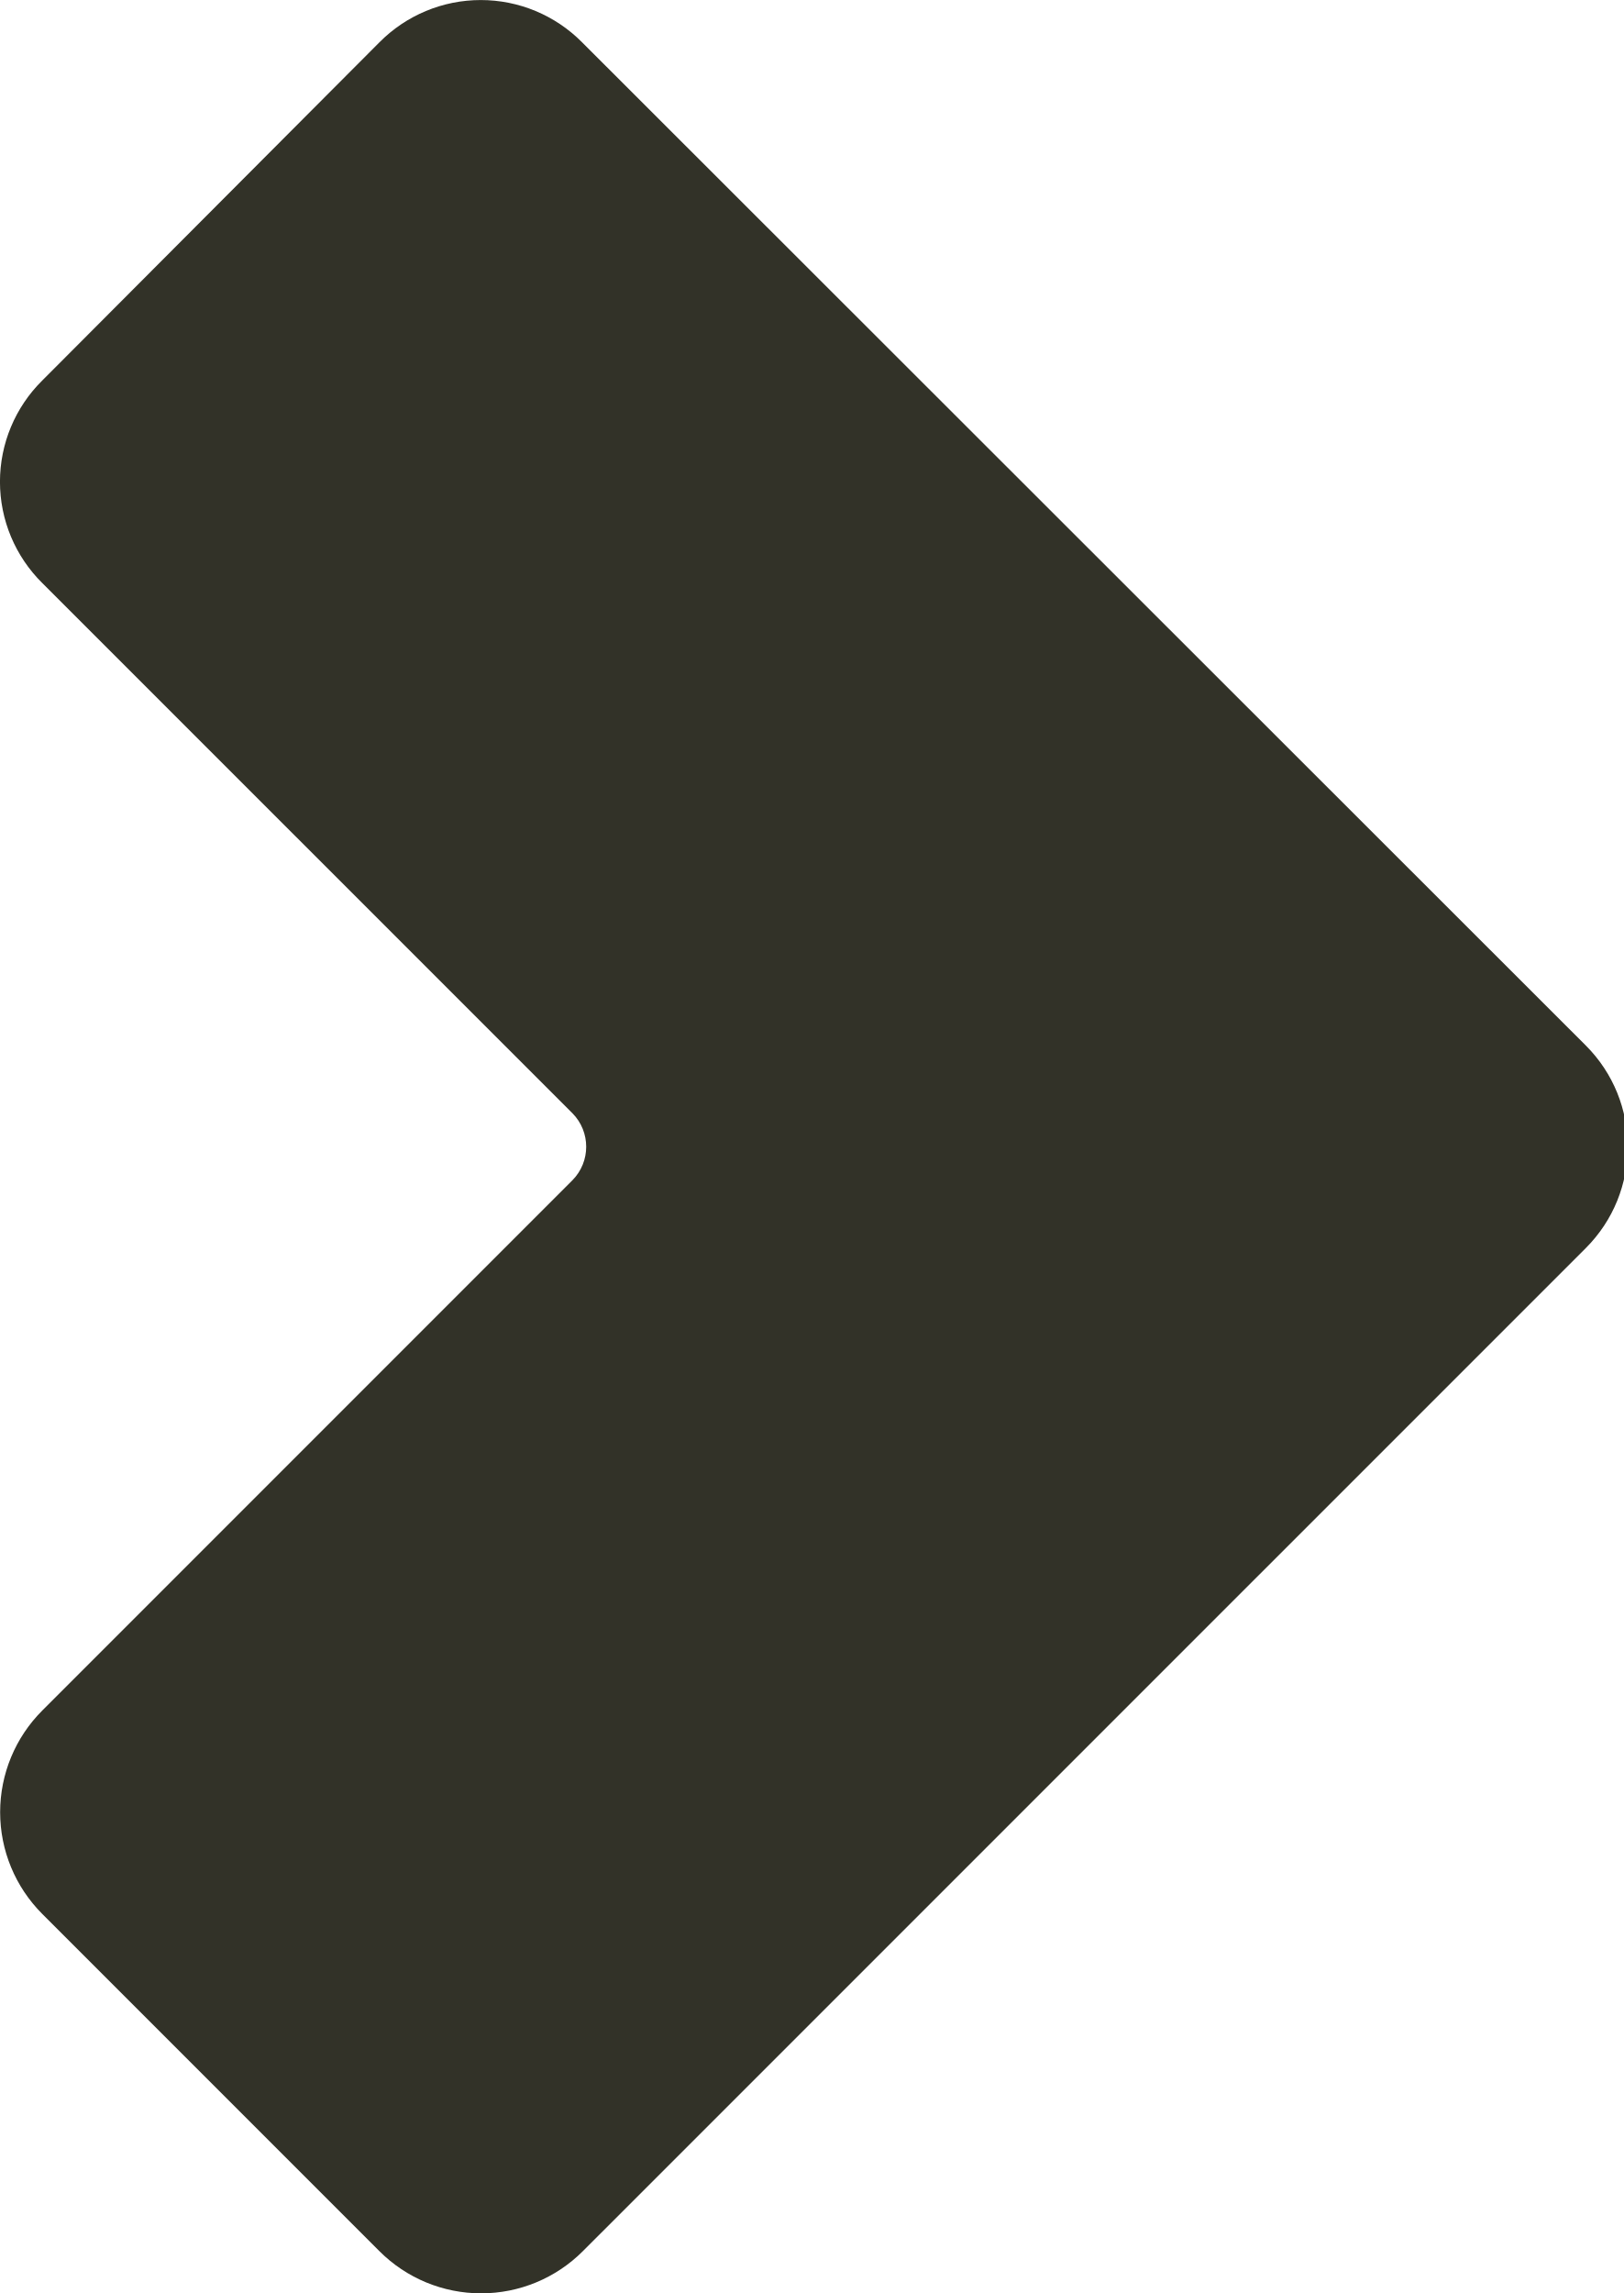
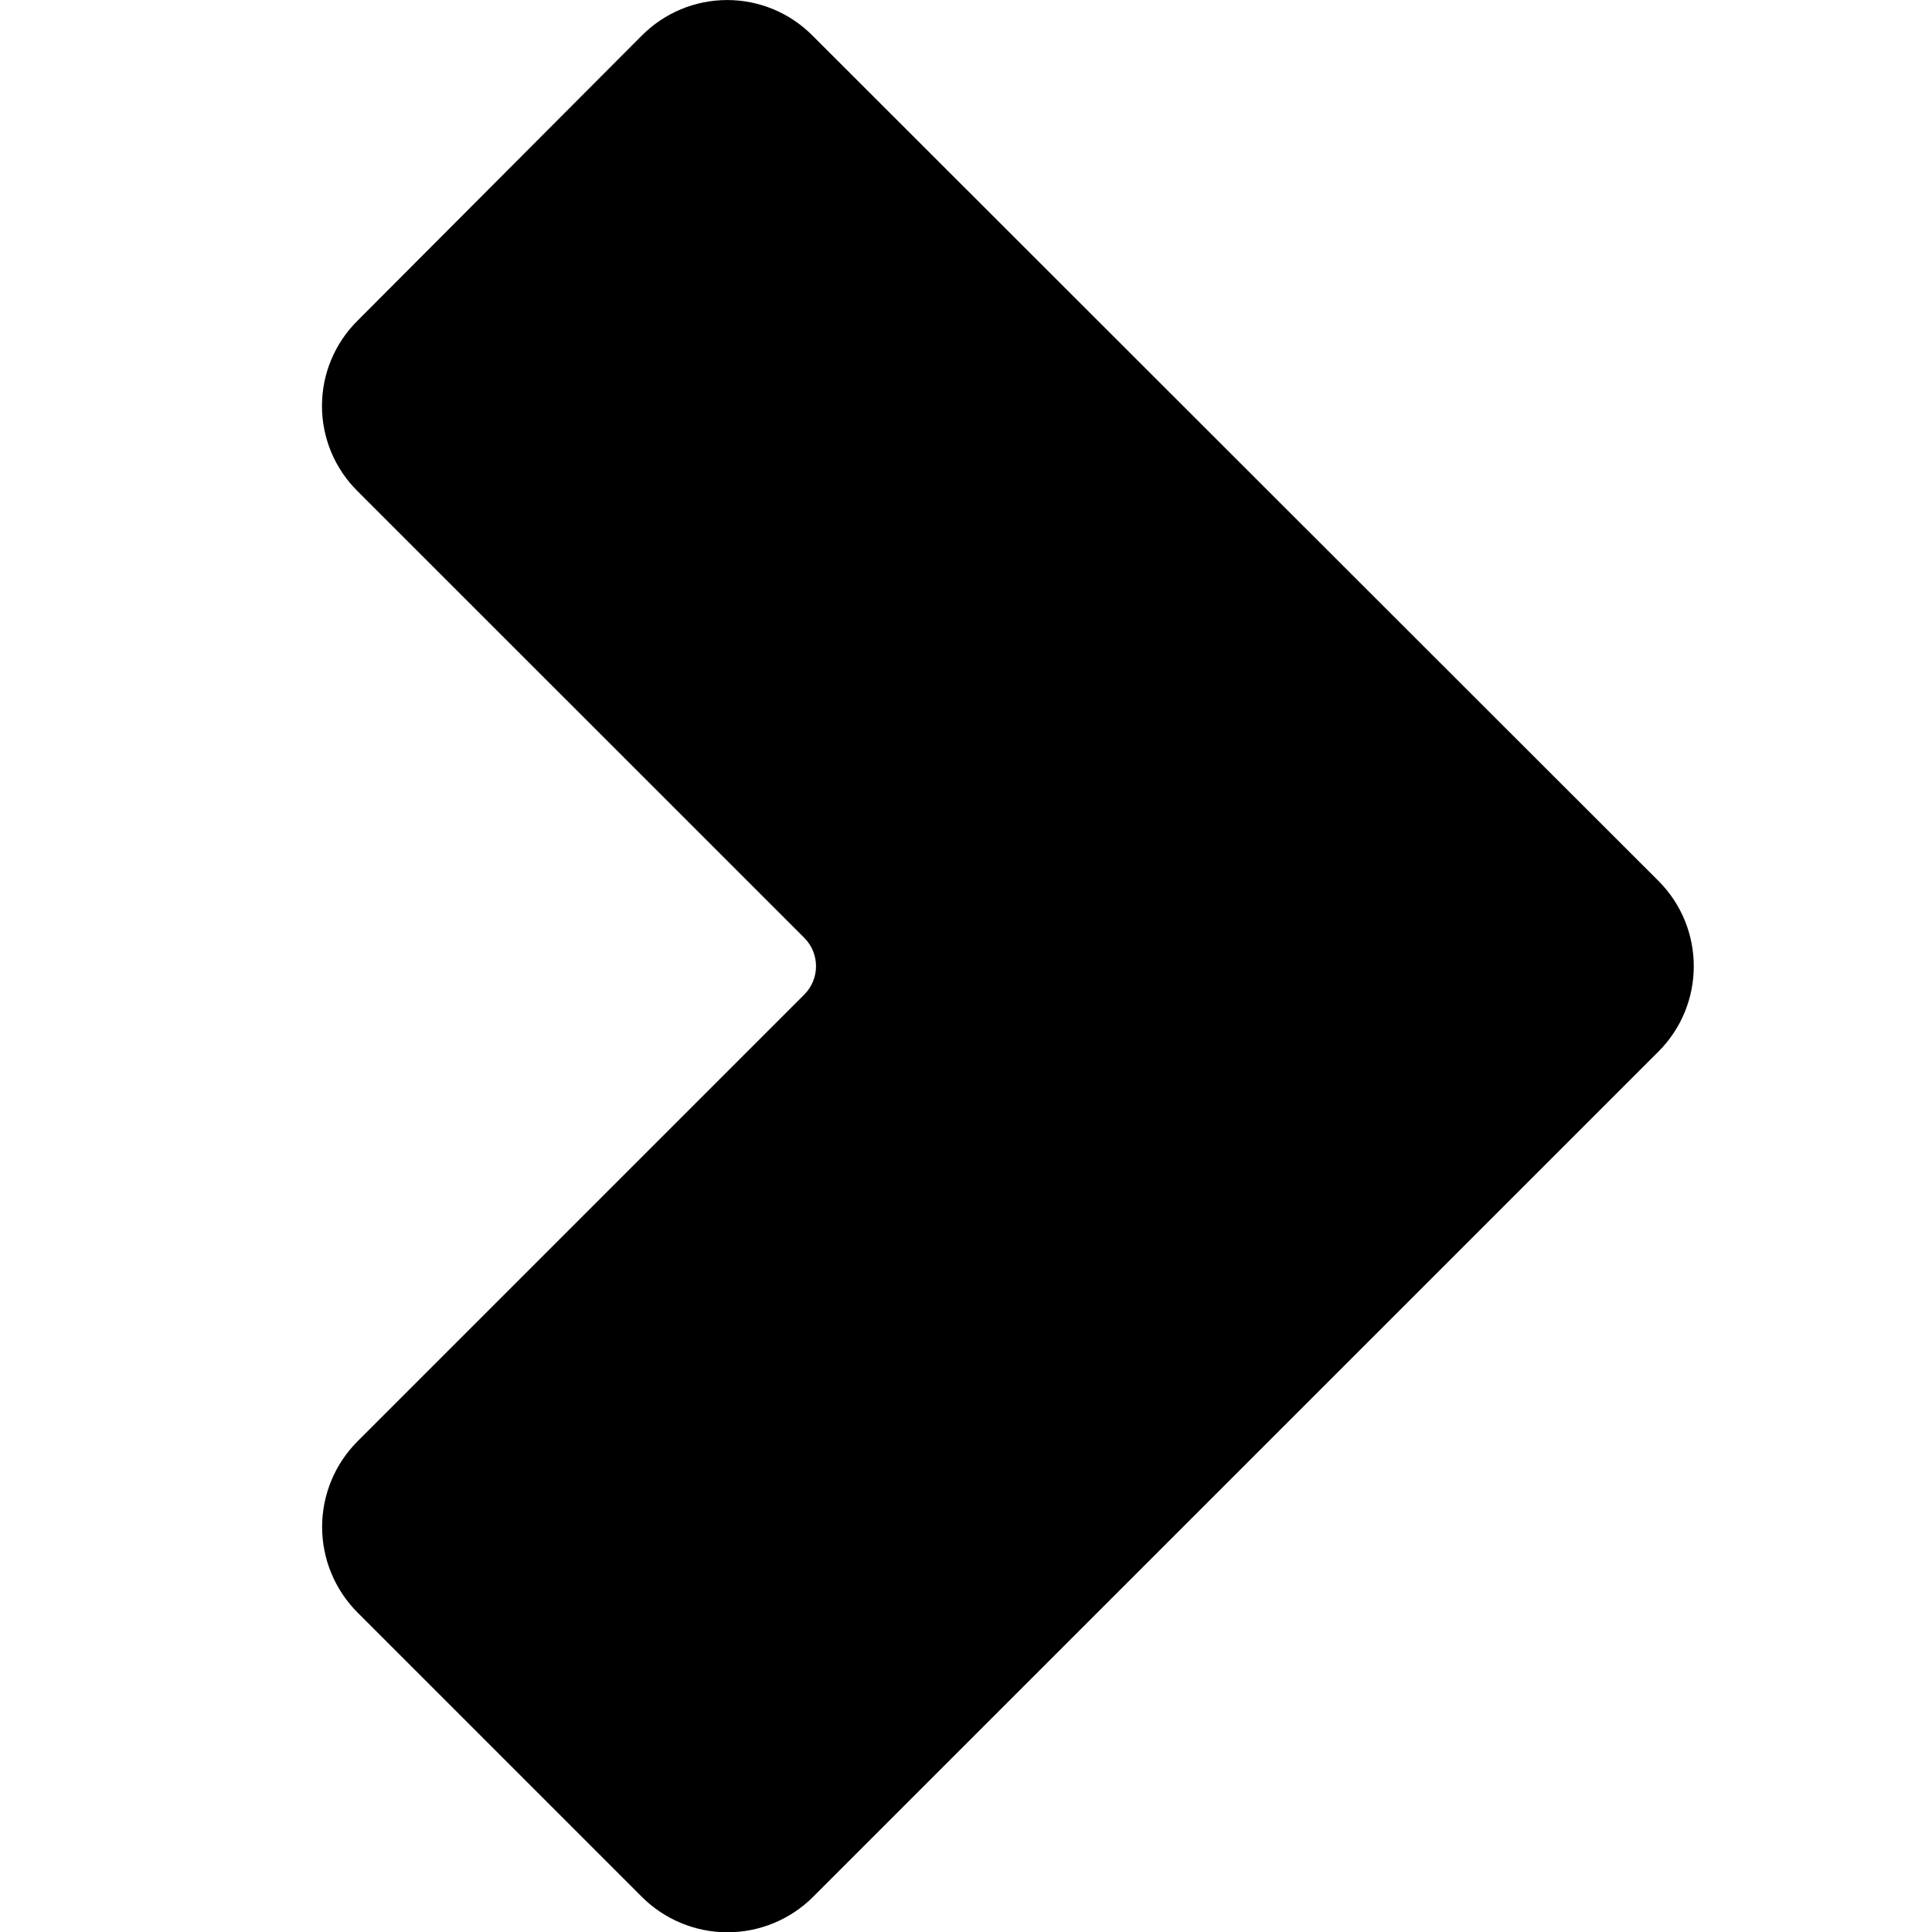
- <svg xmlns="http://www.w3.org/2000/svg" width="17" height="24" viewBox="0 0 17 24">
-   <g id="Symbols" fill="none" fill-rule="evenodd">
-     <g id="Icons/24x24/Arrow/Black" transform="translate(-4)" fill="#323228">
-       <path d="M20.601 13.064L10.102 23.562a1.505 1.505 0 0 1-2.13 0l-3.529-3.529a1.505 1.505 0 0 1 0-2.13l5.55-5.55a.499.499 0 0 0 0-.701l-5.55-5.549a1.49 1.49 0 0 1 0-2.121l3.53-3.54a1.493 1.493 0 0 1 2.12 0l10.508 10.5a1.5 1.5 0 0 1 0 2.122" id="Fill-1" />
-     </g>
-   </g>
+ <svg xmlns="http://www.w3.org/2000/svg" width="24" height="24" viewBox="0 0 24 24">
+   <path d="M20.601 13.064L10.102 23.562a1.505 1.505 0 0 1-2.13 0l-3.529-3.529a1.505 1.505 0 0 1 0-2.13l5.55-5.55a.499.499 0 0 0 0-.701l-5.55-5.549a1.49 1.49 0 0 1 0-2.121l3.53-3.54a1.493 1.493 0 0 1 2.12 0l10.508 10.5a1.5 1.5 0 0 1 0 2.122" />
</svg>
